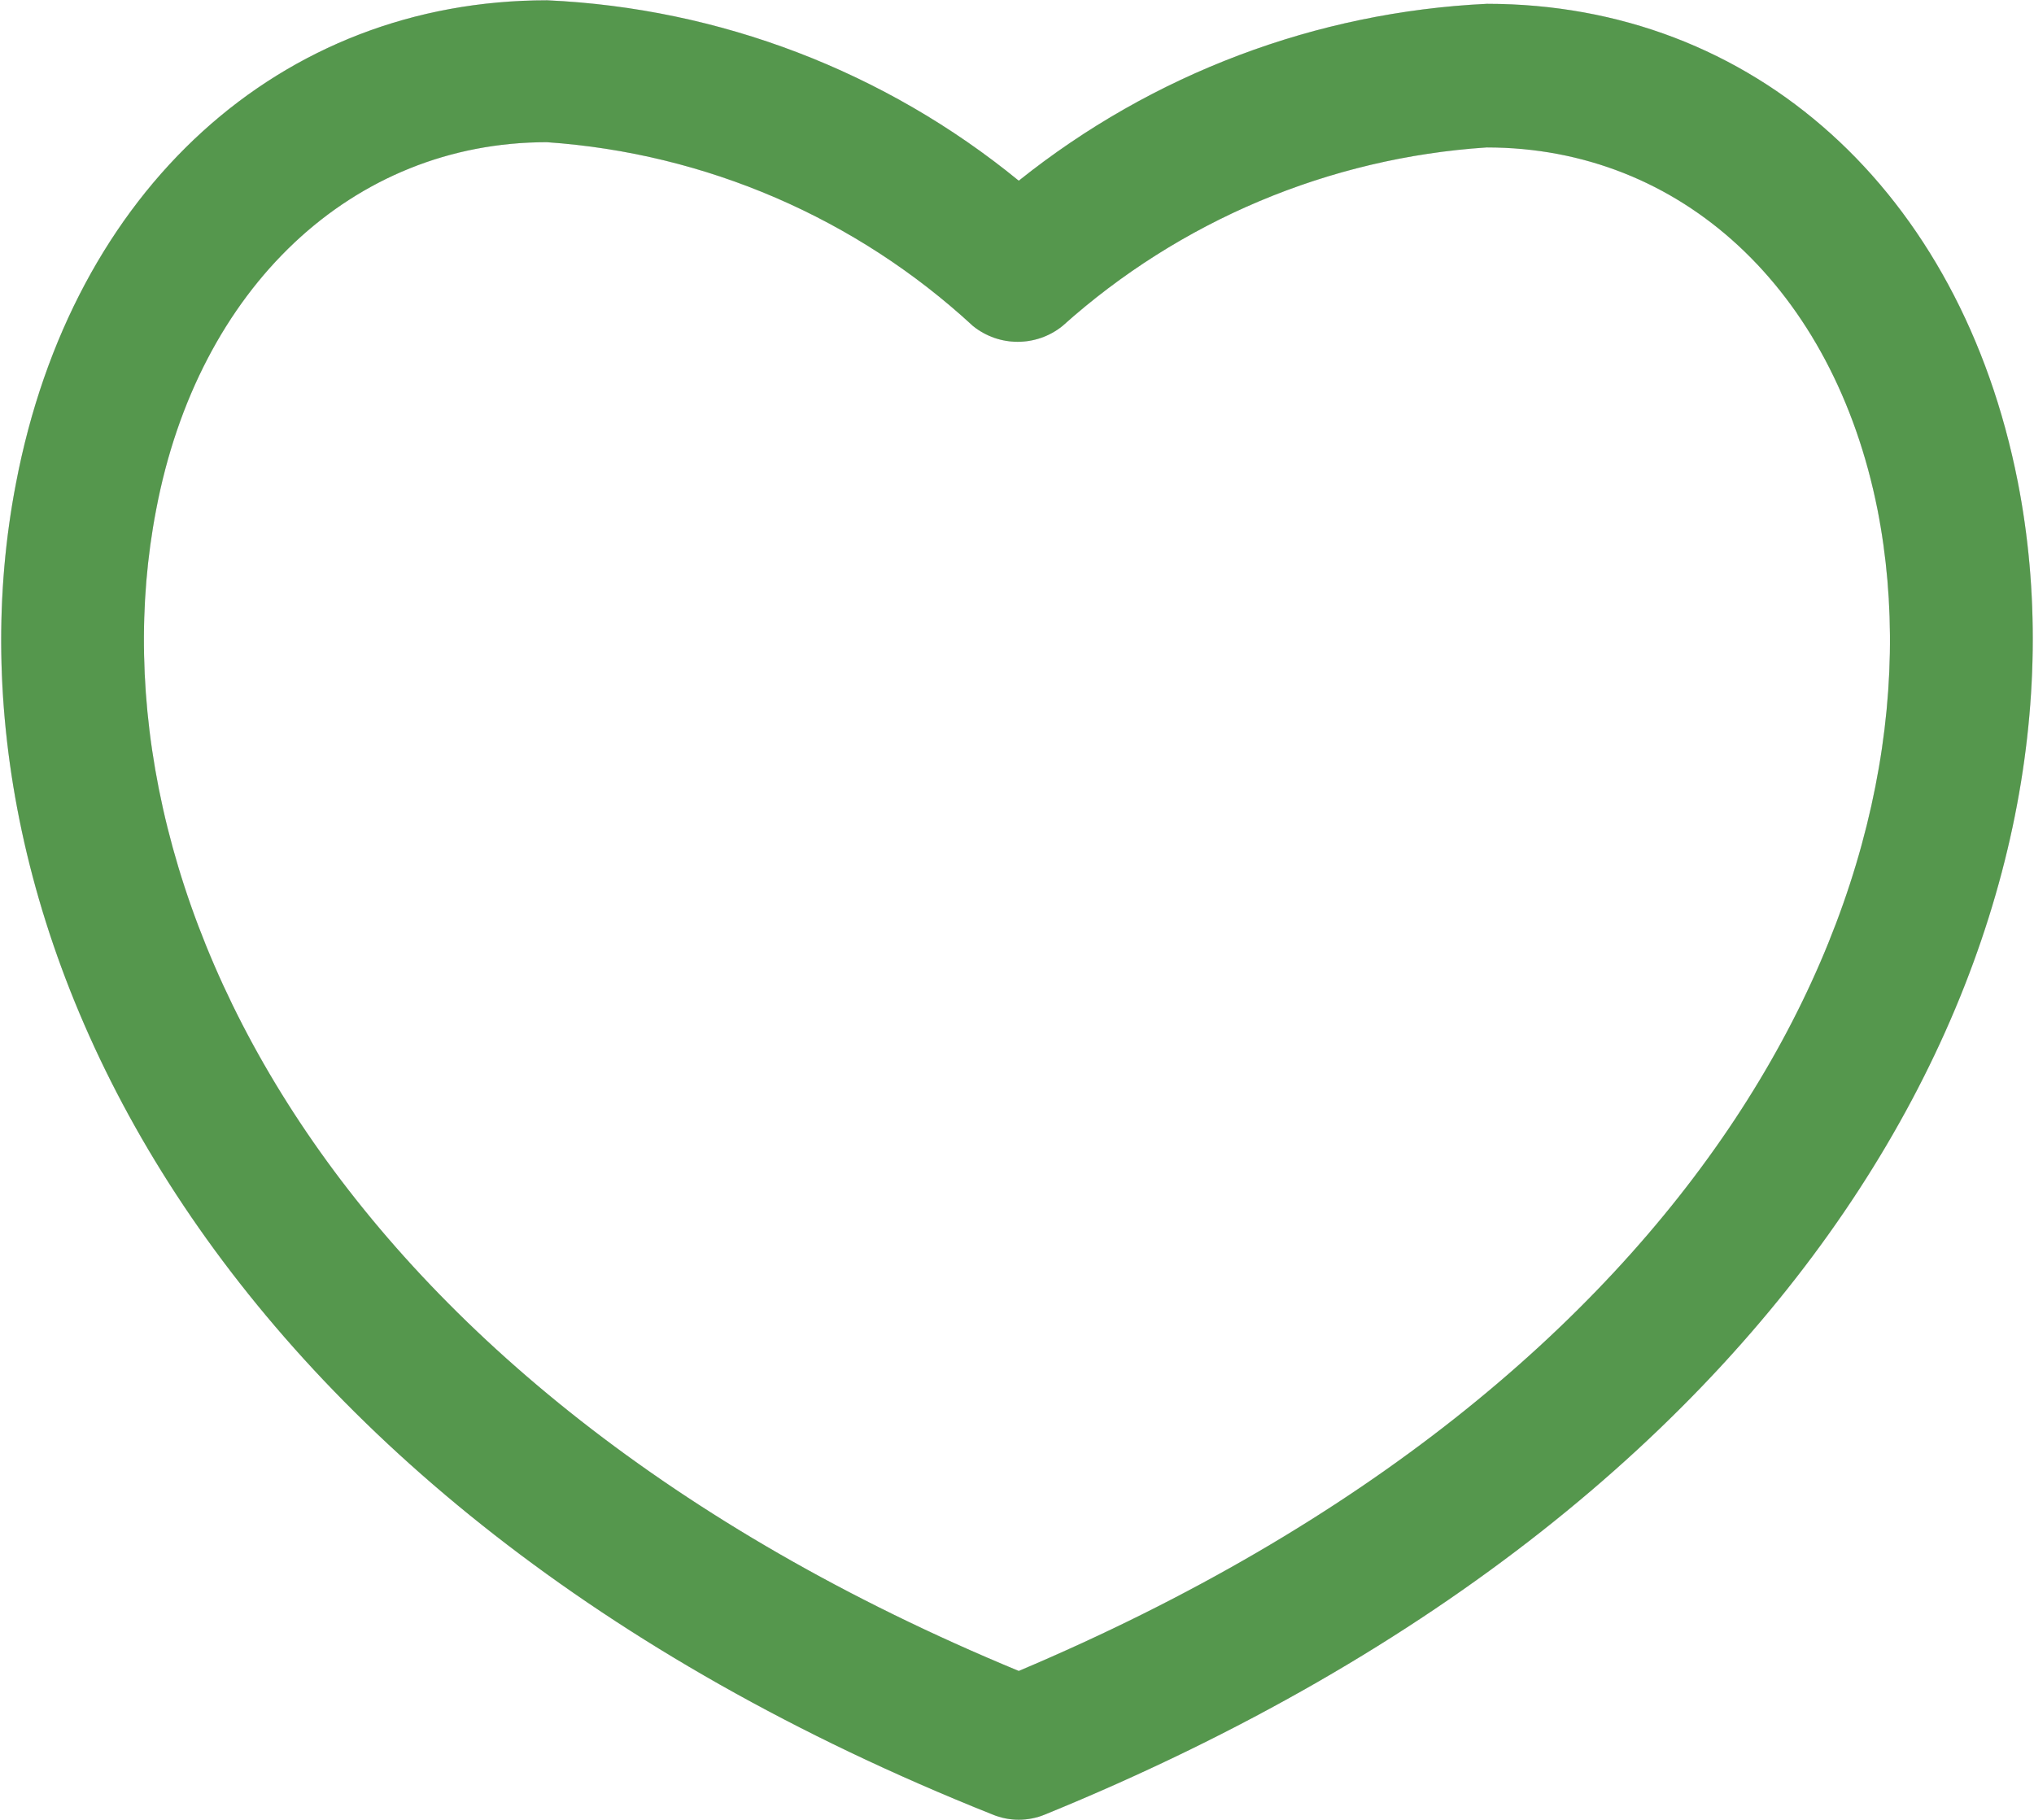
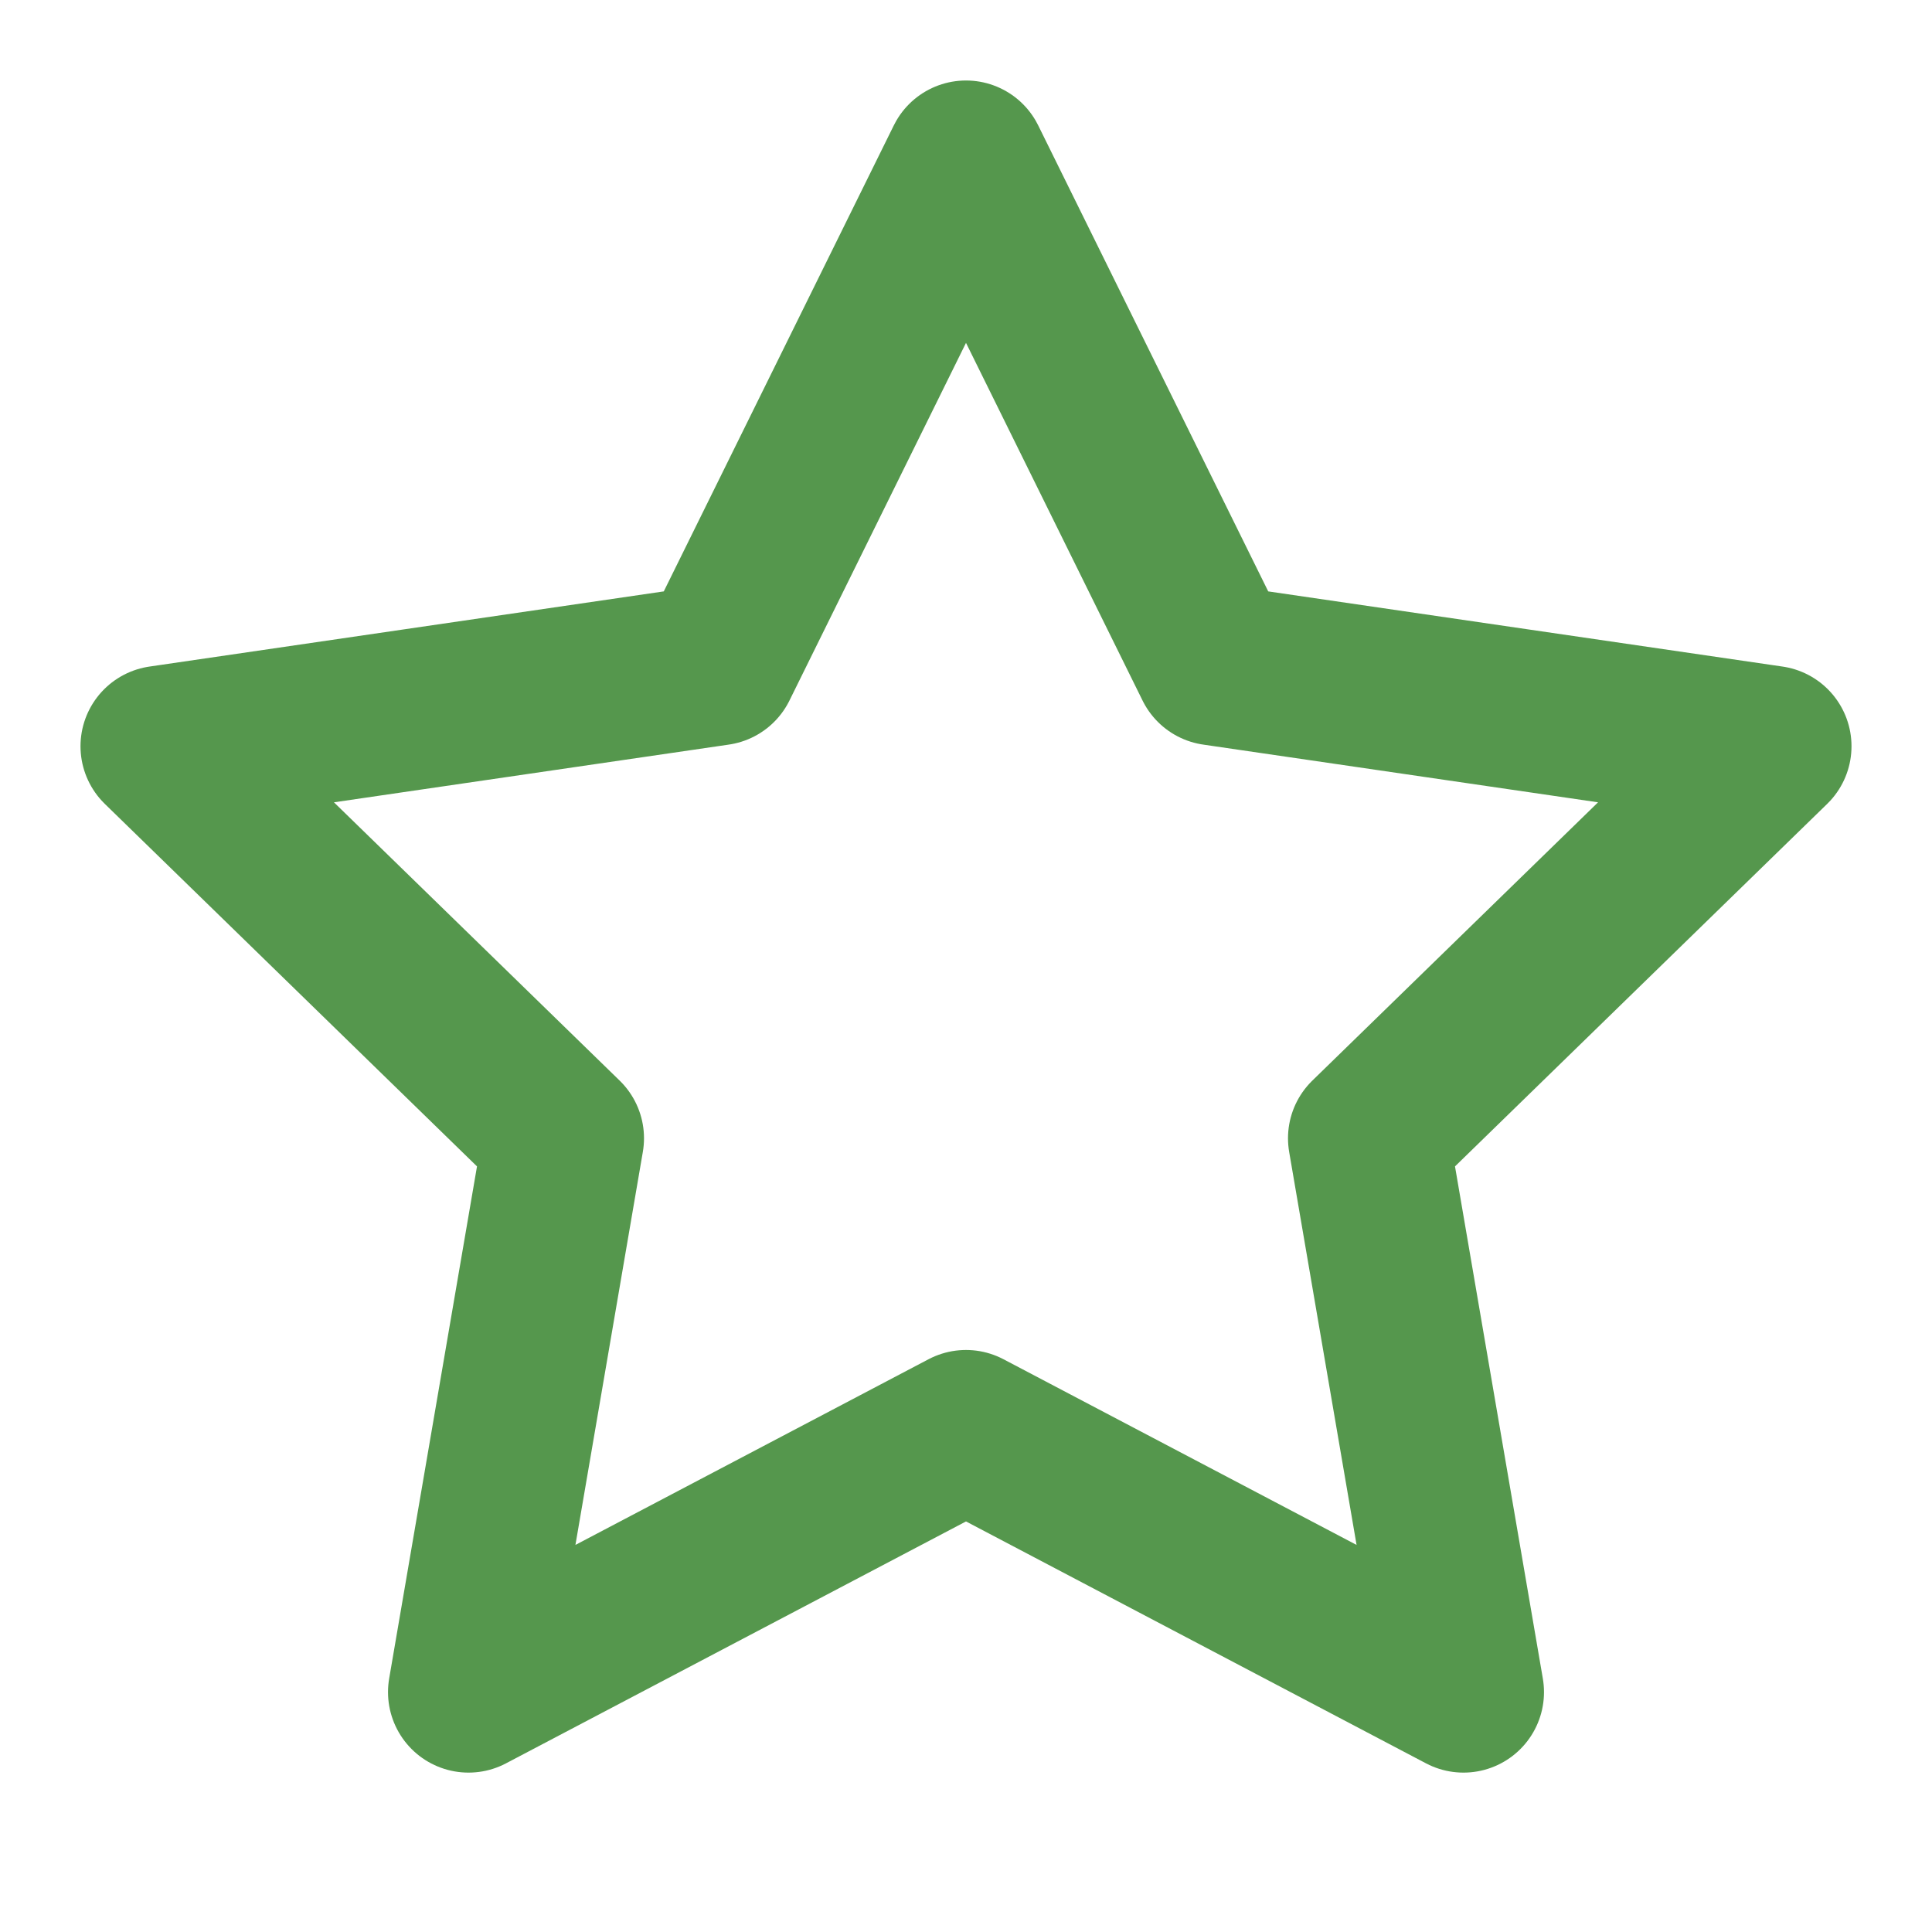
- <svg xmlns="http://www.w3.org/2000/svg" width="21.341" height="19.094" viewBox="0 0 21.341 19.094">
-   <defs>
-     <style>
-       .cls-1 {
-         fill: #c1c1c1;
-         fill-rule: evenodd;
-         filter: url(#filter);
-       }
-     </style>
-     <filter id="filter" x="987.469" y="33.906" width="21.341" height="19.094" filterUnits="userSpaceOnUse">
-       <feFlood result="flood" flood-color="#55974d" />
-       <feComposite result="composite" operator="in" in2="SourceGraphic" />
-       <feBlend result="blend" in2="SourceGraphic" />
-     </filter>
-   </defs>
-   <path id="Фигура_1684" data-name="Фигура 1684" class="cls-1" d="M1008.64,38.962c-0.6-3.05-2.77-5.016-5.57-5.016a8.511,8.511,0,0,0-4.912,1.856,8.418,8.418,0,0,0-4.949-1.893c-2.8,0-4.985,1.984-5.573,5.071-0.883,4.575,1.95,10.657,10.246,13.964a0.719,0.719,0,0,0,.552,0C1006.71,49.564,1009.53,43.5,1008.64,38.962ZM998.158,51.438c-7.285-3.013-9.805-8.268-9.051-12.182,0.442-2.333,2.061-3.858,4.1-3.858a7.333,7.333,0,0,1,4.471,1.929,0.748,0.748,0,0,0,.938,0,7.392,7.392,0,0,1,4.452-1.874c2.04,0,3.64,1.488,4.1,3.8C1007.93,43.133,1005.42,48.369,998.158,51.438Z" transform="translate(-987.469 -33.906)" />
+ <svg xmlns="http://www.w3.org/2000/svg" width="21" height="21" viewBox="0 0 24 24" fill="none" stroke="#55974d" stroke-width="2" stroke-linecap="round" stroke-linejoin="round">
+   <polygon points="12 2 15.09 8.26 22 9.27 17 14.14 18.18 21.02 12 17.77 5.82 21.02 7 14.14 2 9.27 8.91 8.26 12 2" />
</svg>
